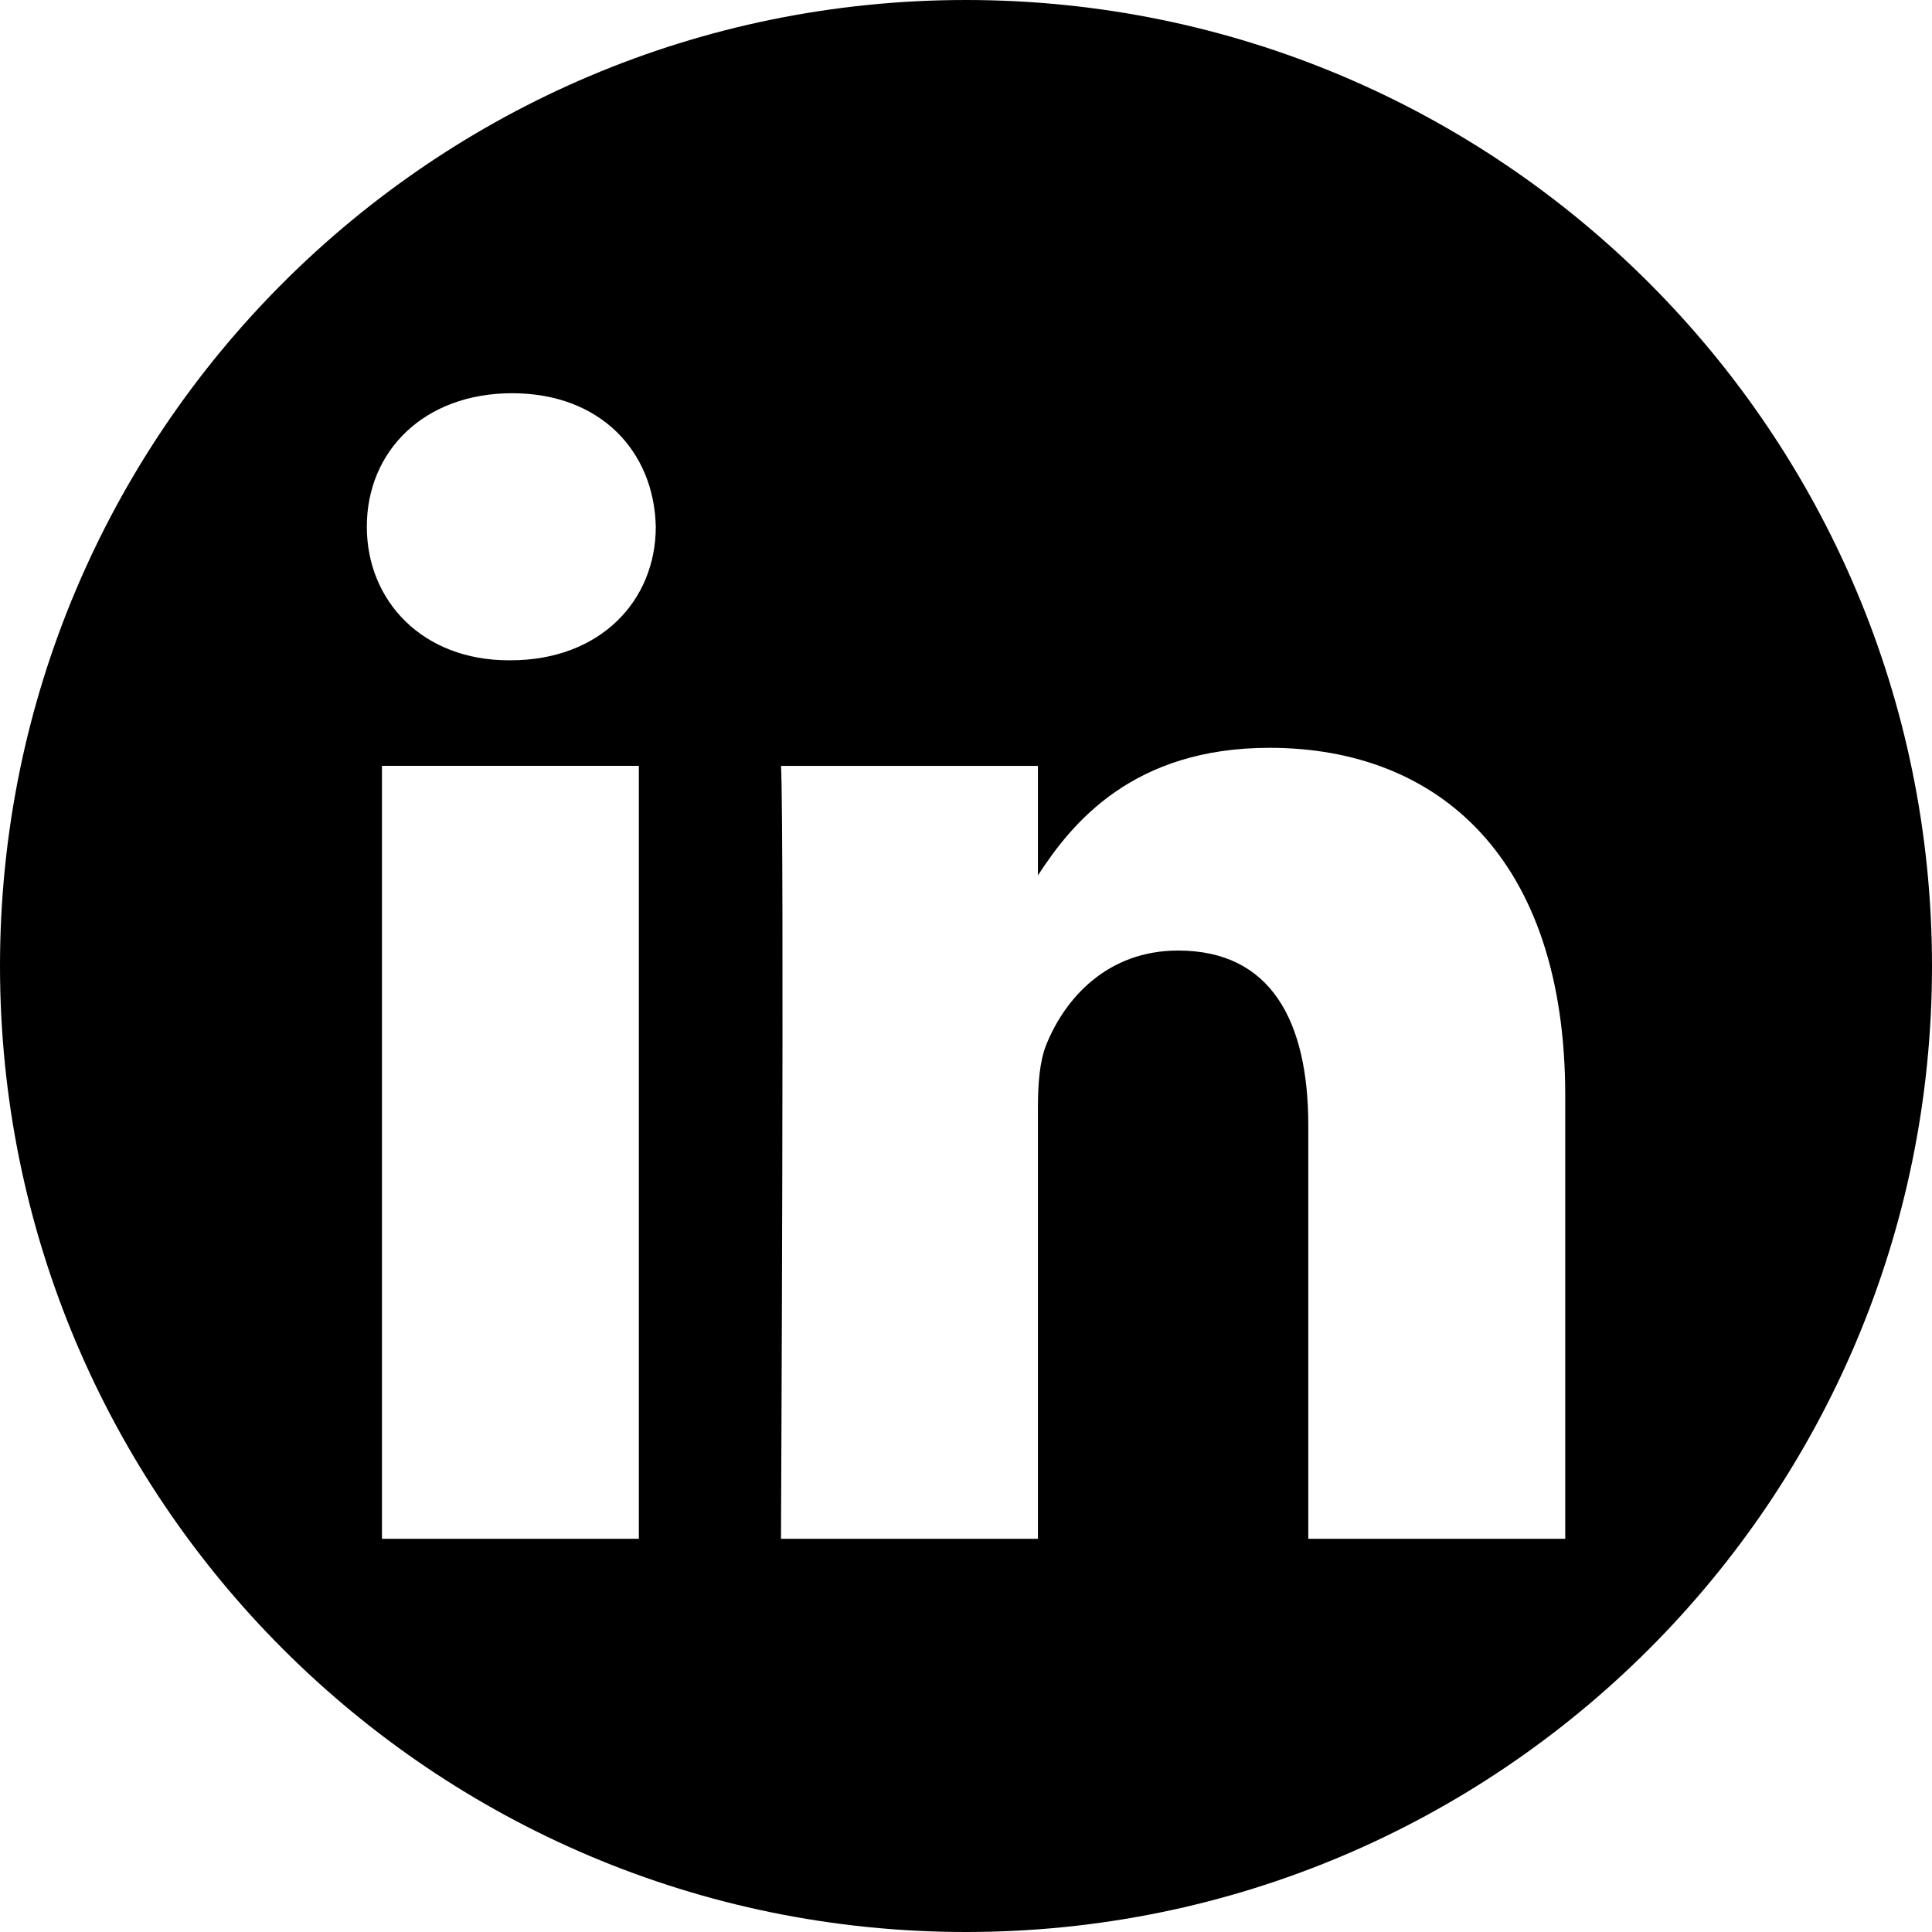
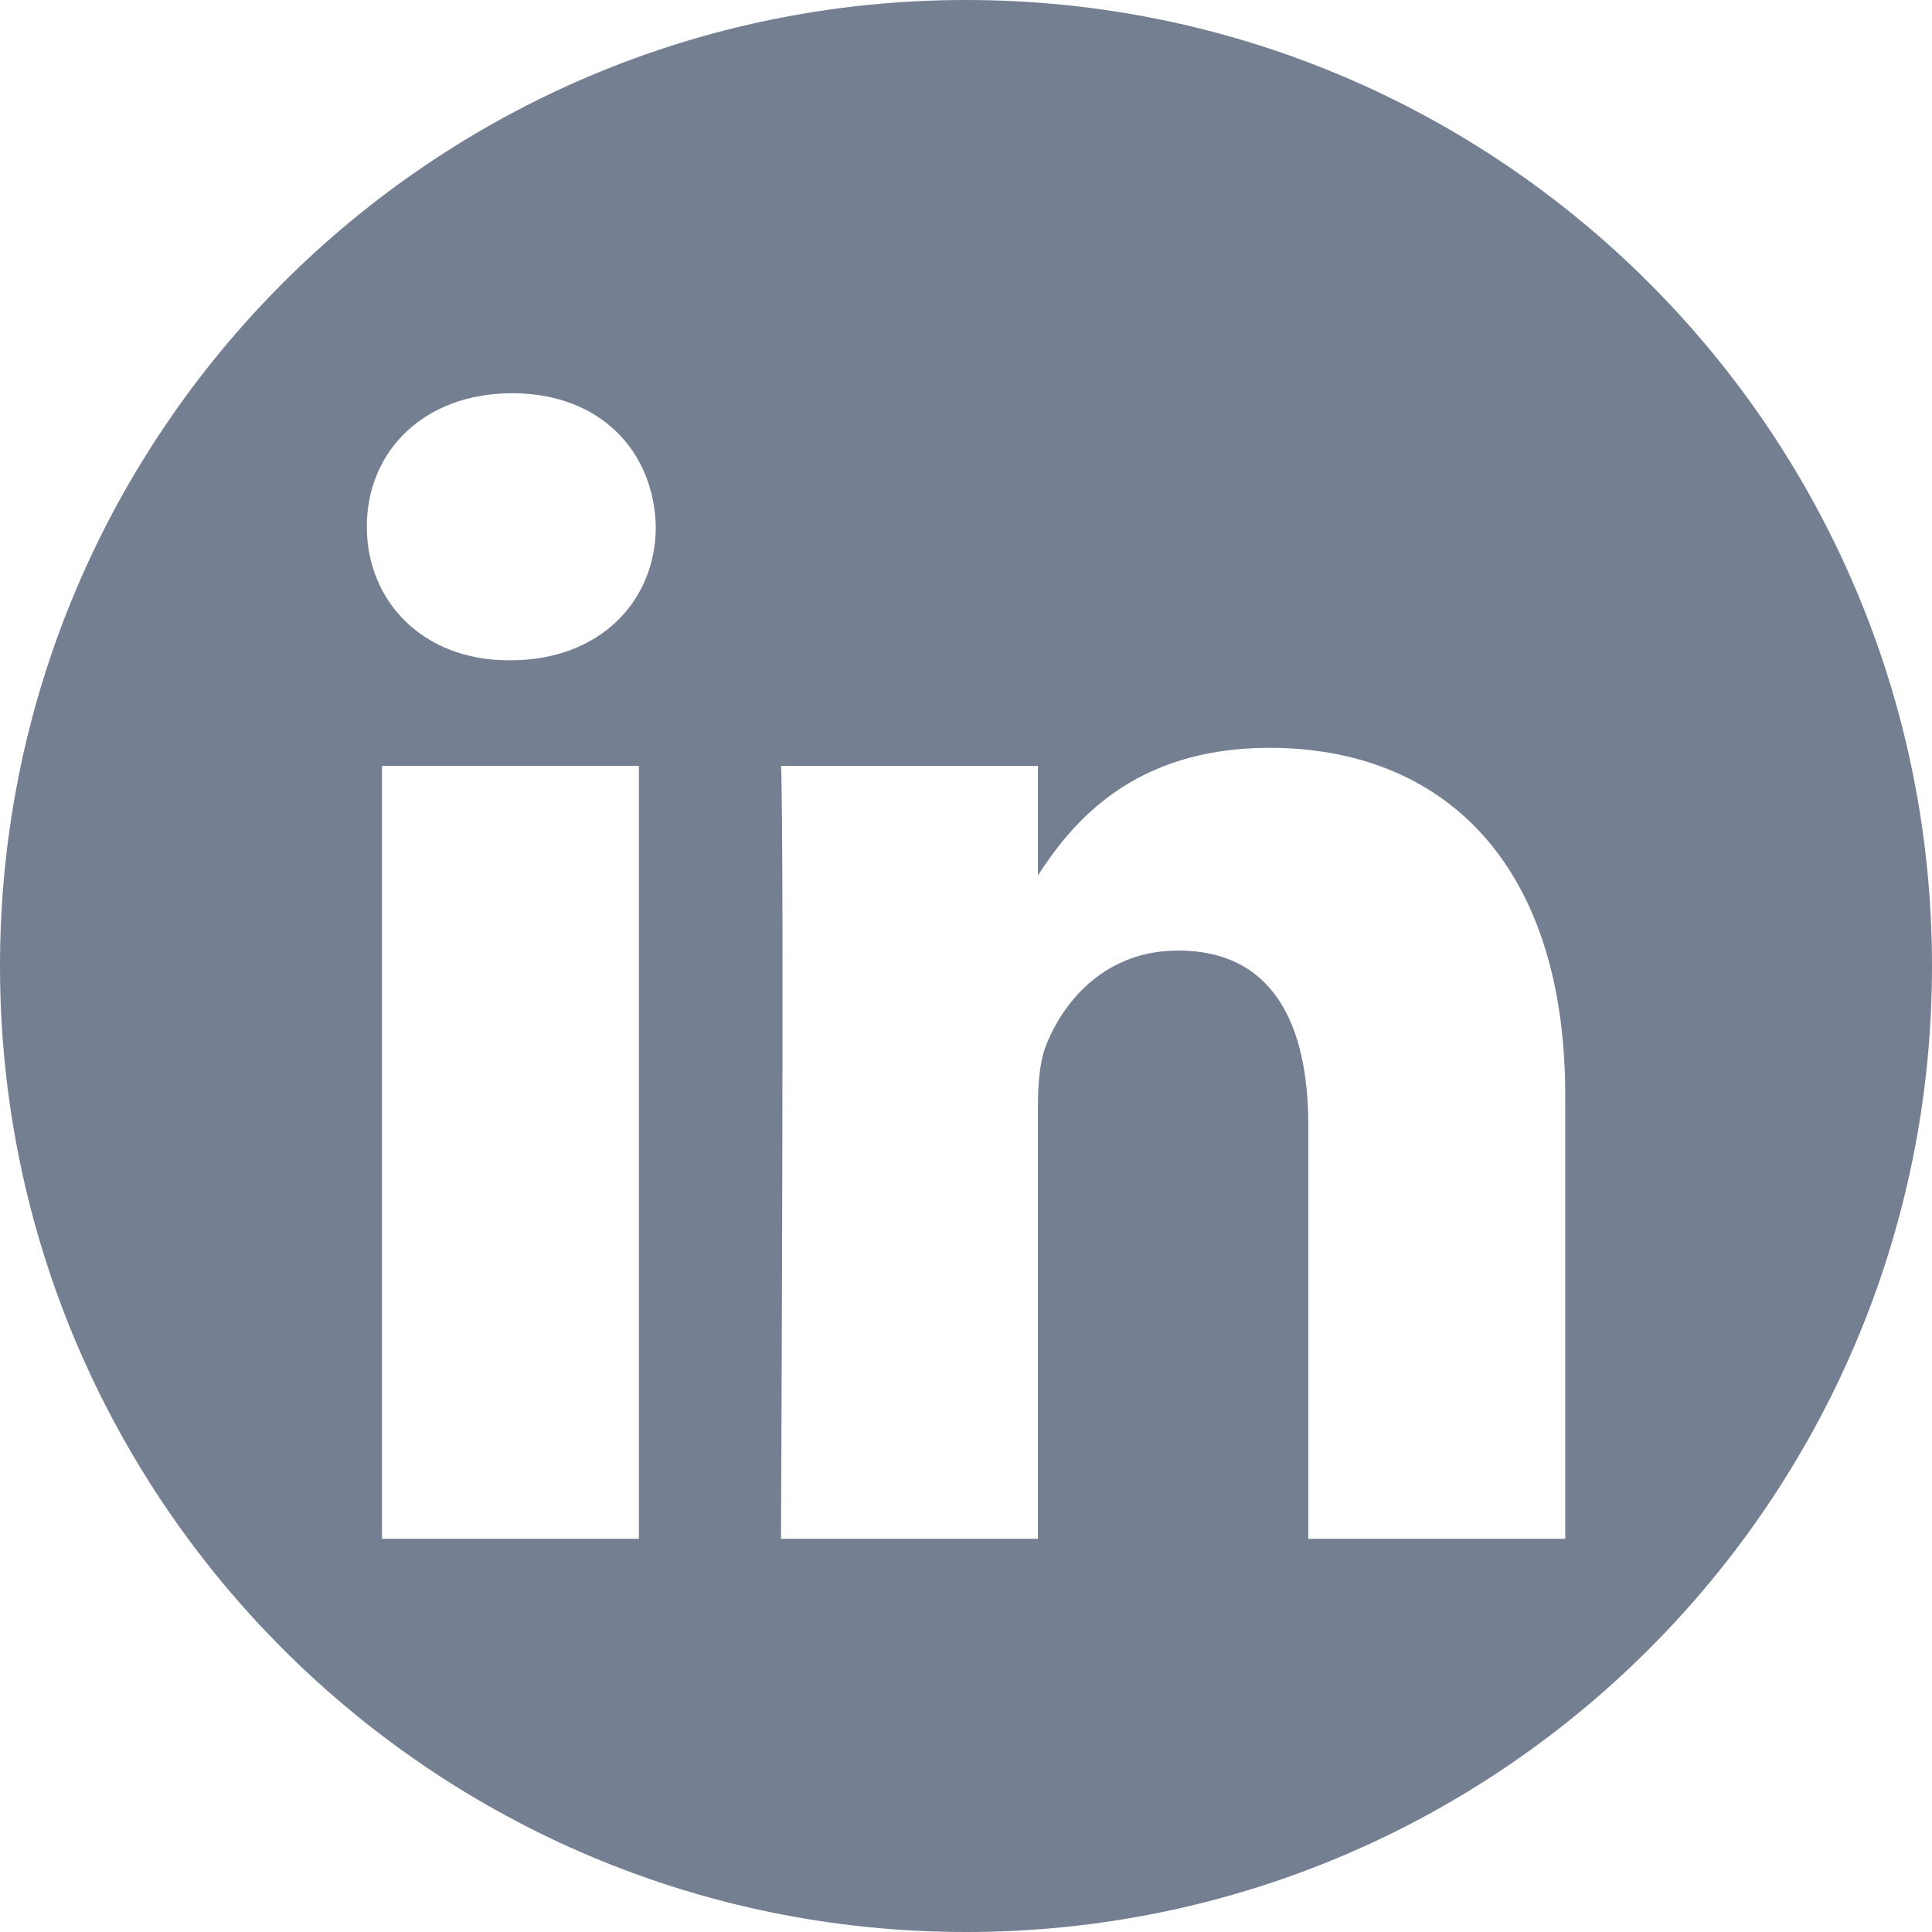
<svg xmlns="http://www.w3.org/2000/svg" version="1.1" x="0px" y="0px" width="30px" height="30px" viewBox="0 0 30 30" enable-background="new 0 0 30 30" xml:space="preserve">
  <g id="Layer_2">
-     <path d="M15,0C6.716,0,0,6.715,0,15c0,8.283,6.716,15,15,15s15-6.717,15-15C30,6.715,23.284,0,15,0z M9.92,23.894H5.931V11.892   H9.92V23.894z M7.926,10.253H7.9c-1.338,0-2.204-0.921-2.204-2.074c0-1.178,0.892-2.073,2.257-2.073   c1.364,0,2.204,0.896,2.23,2.073C10.183,9.332,9.317,10.253,7.926,10.253z M24.305,23.894h-3.99v-6.42   c0-1.613-0.576-2.714-2.02-2.714c-1.102,0-1.758,0.743-2.047,1.459c-0.105,0.256-0.131,0.614-0.131,0.974v6.701h-3.99   c0,0,0.053-10.875,0.001-12.001h3.989v1.7c0.53-0.818,1.477-1.981,3.596-1.981c2.623,0,4.592,1.715,4.592,5.401V23.894z" />
+     <path style="fill:#747f92;" d="M15,0C6.716,0,0,6.715,0,15c0,8.283,6.716,15,15,15s15-6.717,15-15C30,6.715,23.284,0,15,0z M9.92,23.894H5.931V11.892   H9.92V23.894z M7.926,10.253H7.9c-1.338,0-2.204-0.921-2.204-2.074c0-1.178,0.892-2.073,2.257-2.073   c1.364,0,2.204,0.896,2.23,2.073C10.183,9.332,9.317,10.253,7.926,10.253z M24.305,23.894h-3.99v-6.42   c0-1.613-0.576-2.714-2.02-2.714c-1.102,0-1.758,0.743-2.047,1.459c-0.105,0.256-0.131,0.614-0.131,0.974v6.701h-3.99   c0,0,0.053-10.875,0.001-12.001h3.989v1.7c0.53-0.818,1.477-1.981,3.596-1.981c2.623,0,4.592,1.715,4.592,5.401V23.894z" />
  </g>
  <g id="Layer_3" display="none">
    <g display="inline">
      <path d="M18.791,6.948h-7.582c-2.209,0-4.007,1.798-4.007,4.007v8.088c0,2.211,1.797,4.009,4.007,4.009h7.582    c2.208,0,4.007-1.798,4.007-4.009v-8.088C22.798,8.746,20.999,6.948,18.791,6.948z M18.528,18.515    c-0.941,0.948-2.194,1.473-3.529,1.473c-2.764,0-5.013-2.25-5.013-5.014c0-1.319,0.505-2.569,1.421-3.52    c0.929-0.964,2.164-1.495,3.476-1.495c0.046,0,0.094,0.001,0.142,0.003c1.56,0.045,2.855,0.571,3.744,1.521    c0.845,0.899,1.273,2.113,1.243,3.509C19.983,16.328,19.456,17.579,18.528,18.515z M20.134,10.989    c-0.646,0-1.169-0.523-1.169-1.17c0-0.646,0.523-1.168,1.169-1.168s1.17,0.522,1.17,1.168    C21.304,10.466,20.779,10.989,20.134,10.989z" />
      <path d="M14.975,11.649c-0.03,0-0.061-0.001-0.091-0.001c-0.85,0-1.652,0.347-2.262,0.978c-0.61,0.634-0.945,1.468-0.945,2.348    c0,1.833,1.49,3.323,3.322,3.323c1.823,0,3.284-1.468,3.325-3.343c0.02-0.943-0.251-1.745-0.786-2.316    C16.963,12.023,16.076,11.683,14.975,11.649z" />
      <path d="M15,0C6.716,0,0,6.715,0,15c0,8.283,6.716,15,15,15s15-6.717,15-15C30,6.715,23.284,0,15,0z M24.18,19.043    c0,2.973-2.417,5.391-5.389,5.391h-7.582c-2.972,0-5.389-2.418-5.389-5.391v-8.088c0-2.972,2.417-5.389,5.389-5.389h7.582    c2.972,0,5.389,2.417,5.389,5.389V19.043z" />
    </g>
  </g>
</svg>
